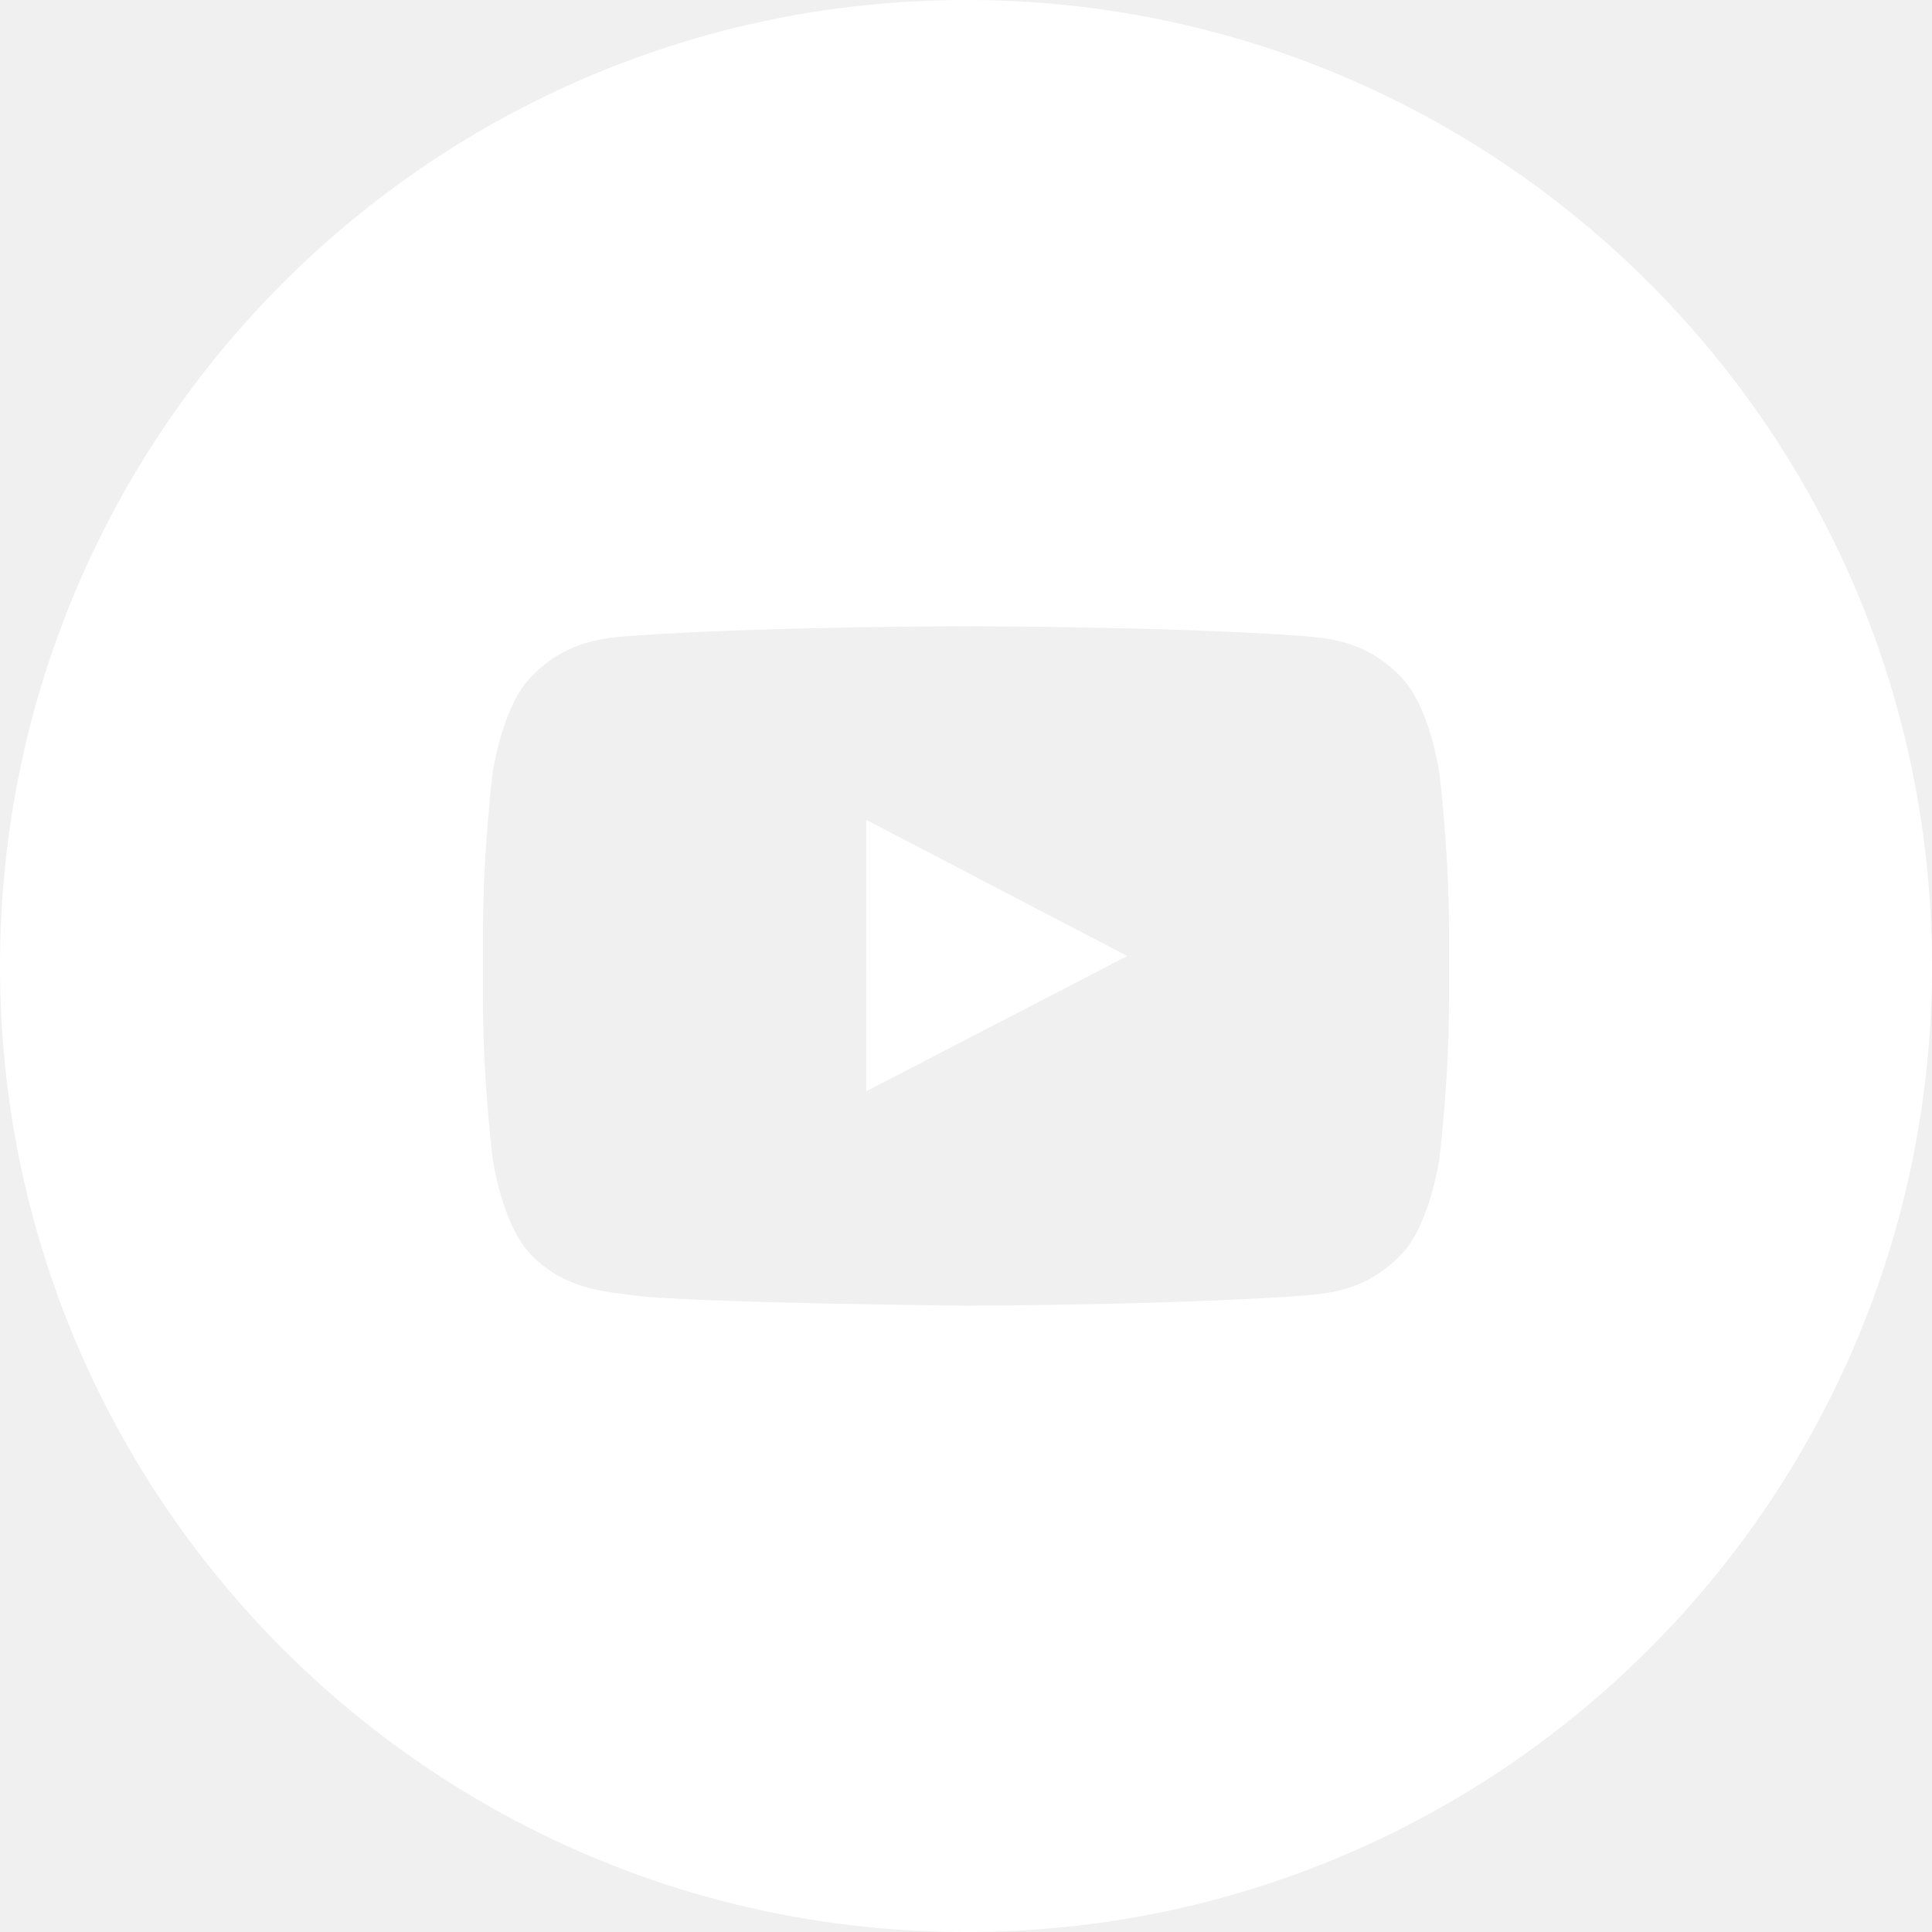
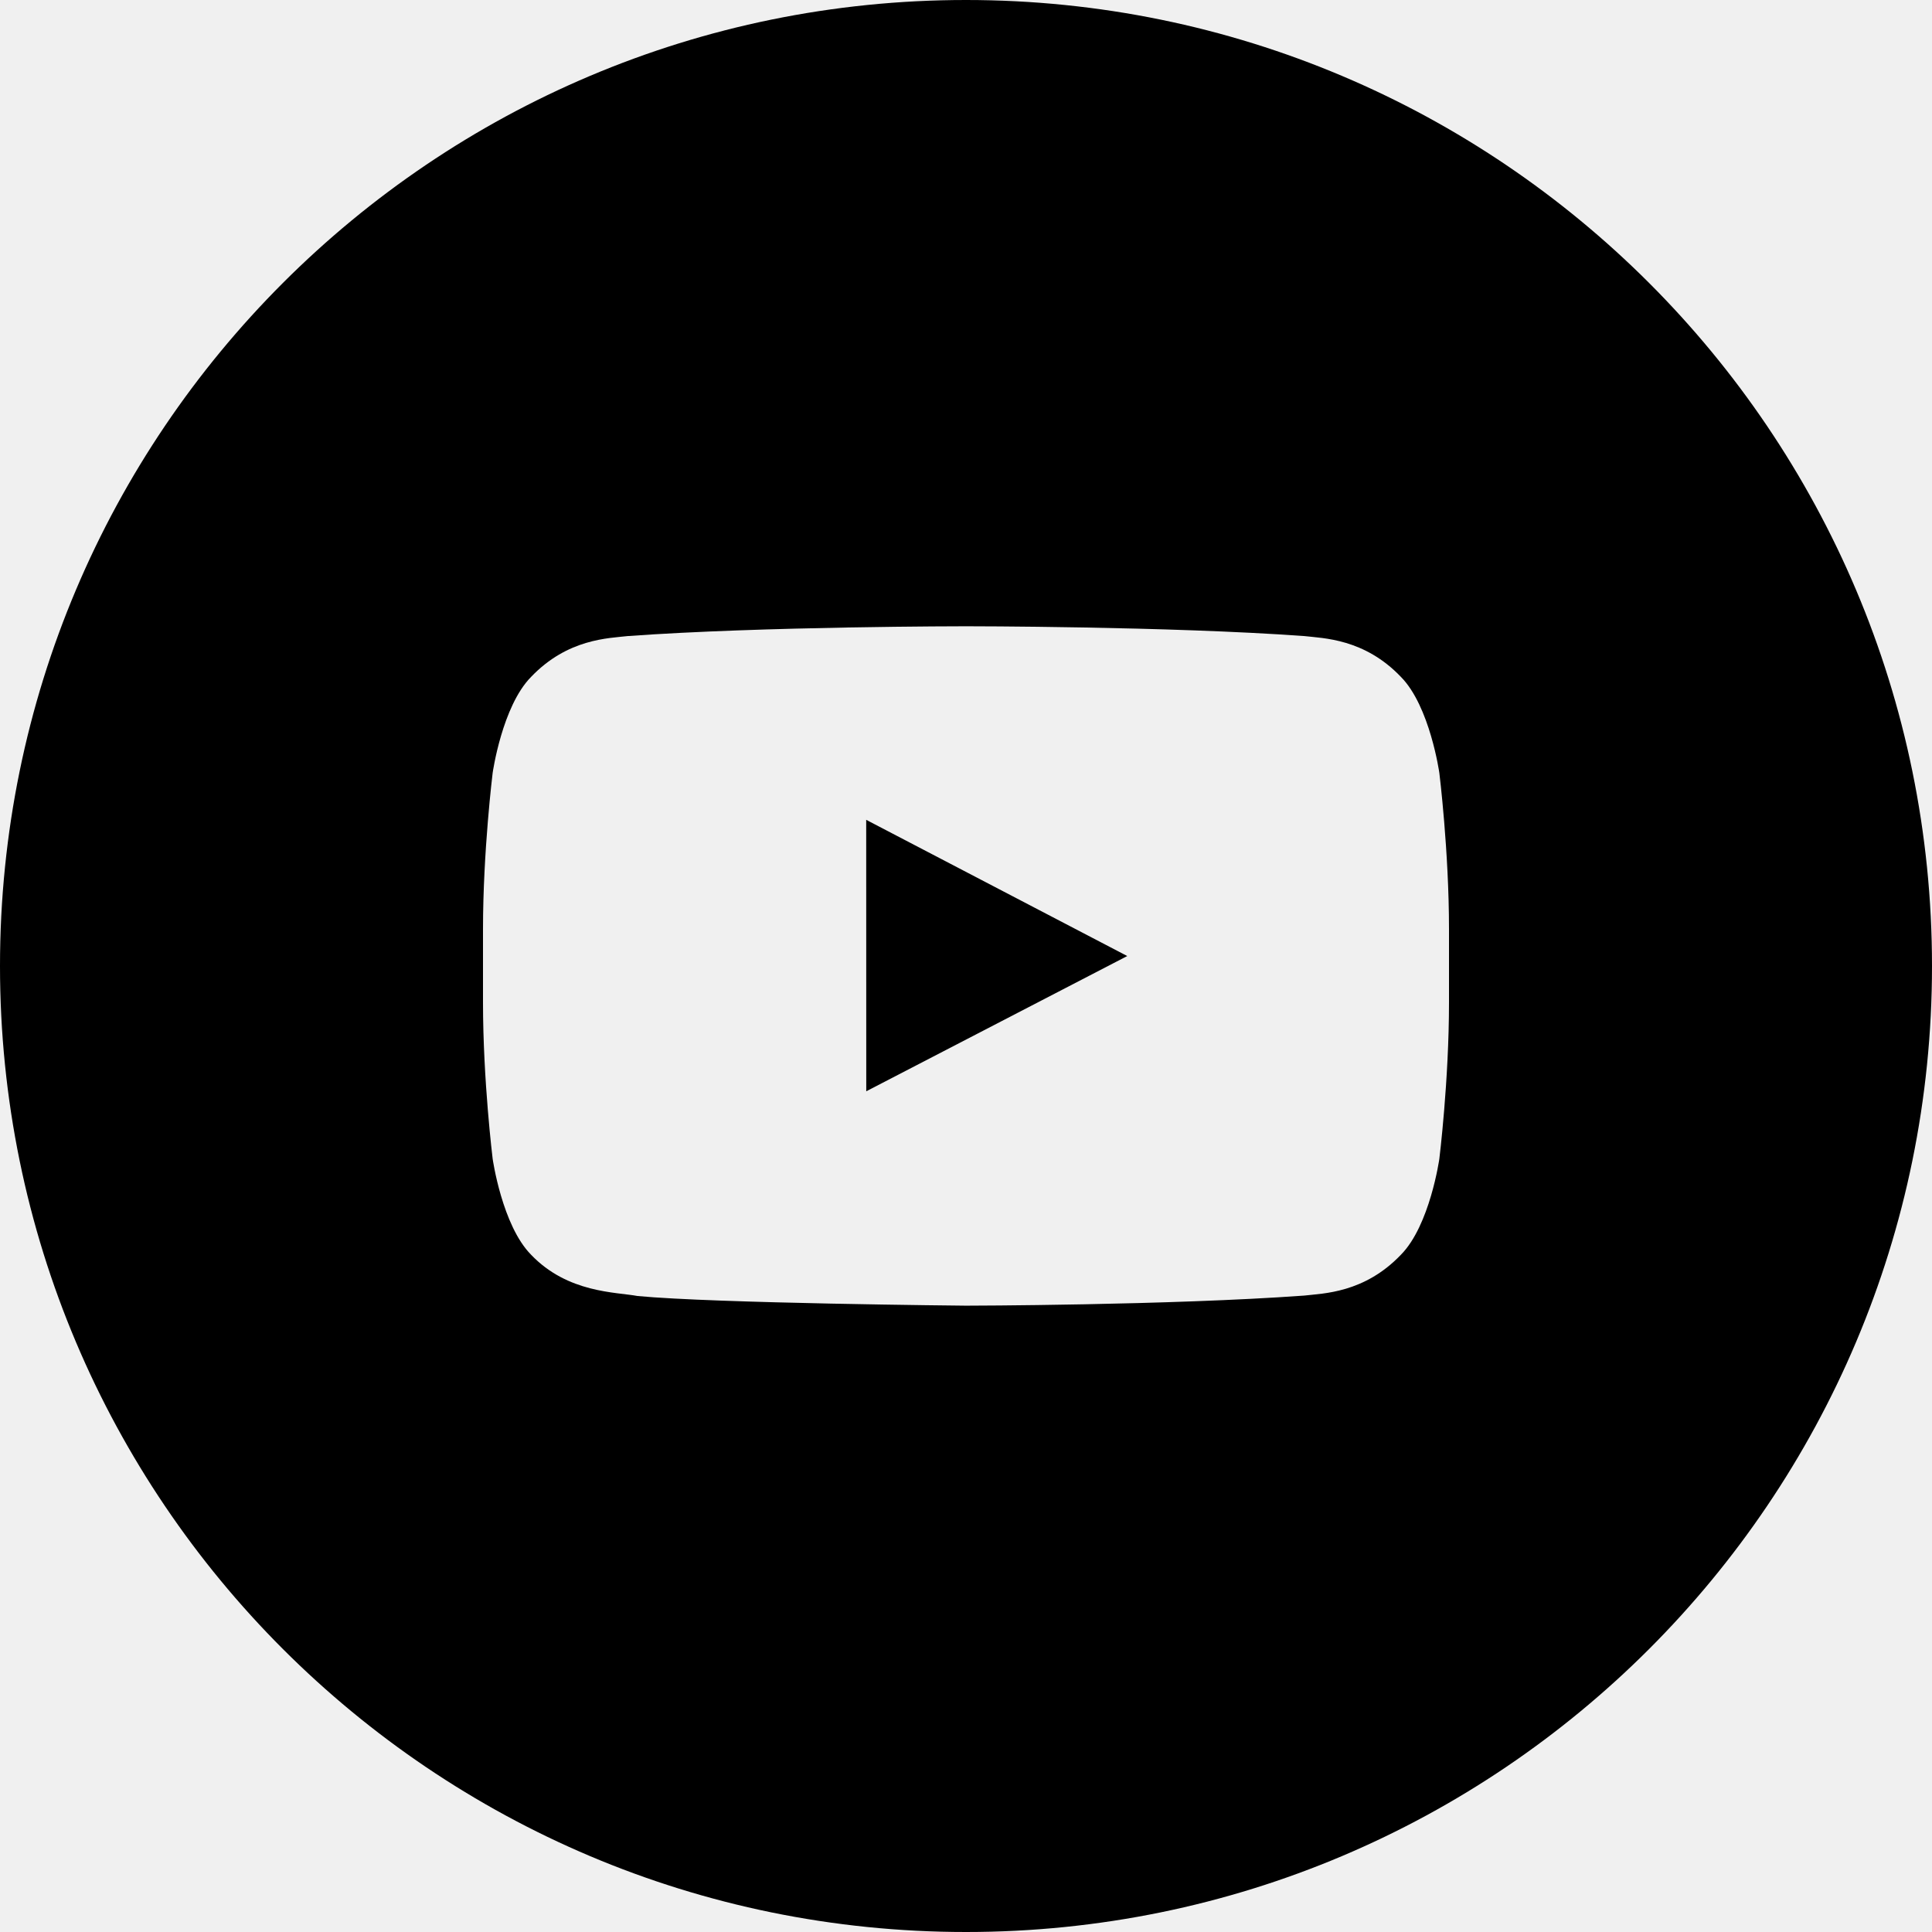
<svg xmlns="http://www.w3.org/2000/svg" width="32" height="32" viewBox="0 0 32 32">
-   <g fill="#FFF" fill-rule="evenodd">
+   <g fill-rule="evenodd">
    <path d="M24 16.604c0 1.295-.16 2.59-.16 2.59s-.156 1.102-.636 1.588c-.608.637-1.29.64-1.603.677-2.239.162-5.601.167-5.601.167s-4.16-.038-5.44-.16c-.356-.067-1.156-.047-1.764-.684-.48-.486-.636-1.588-.636-1.588S8 17.9 8 16.604V15.39c0-1.295.16-2.589.16-2.589s.156-1.103.636-1.589c.608-.637 1.29-.64 1.603-.677 2.239-.162 5.598-.162 5.598-.162h.006s3.359 0 5.598.162c.313.037.995.04 1.603.677.48.486.636 1.59.636 1.59s.16 1.293.16 2.588v1.214zM16 0C7.163 0 0 7.163 0 16c0 8.836 7.163 16 16 16s16-7.164 16-16c0-8.837-7.163-16-16-16z" />
    <path d="M14.348 18.075l4.323-2.24-4.324-2.256z" />
  </g>
</svg>
